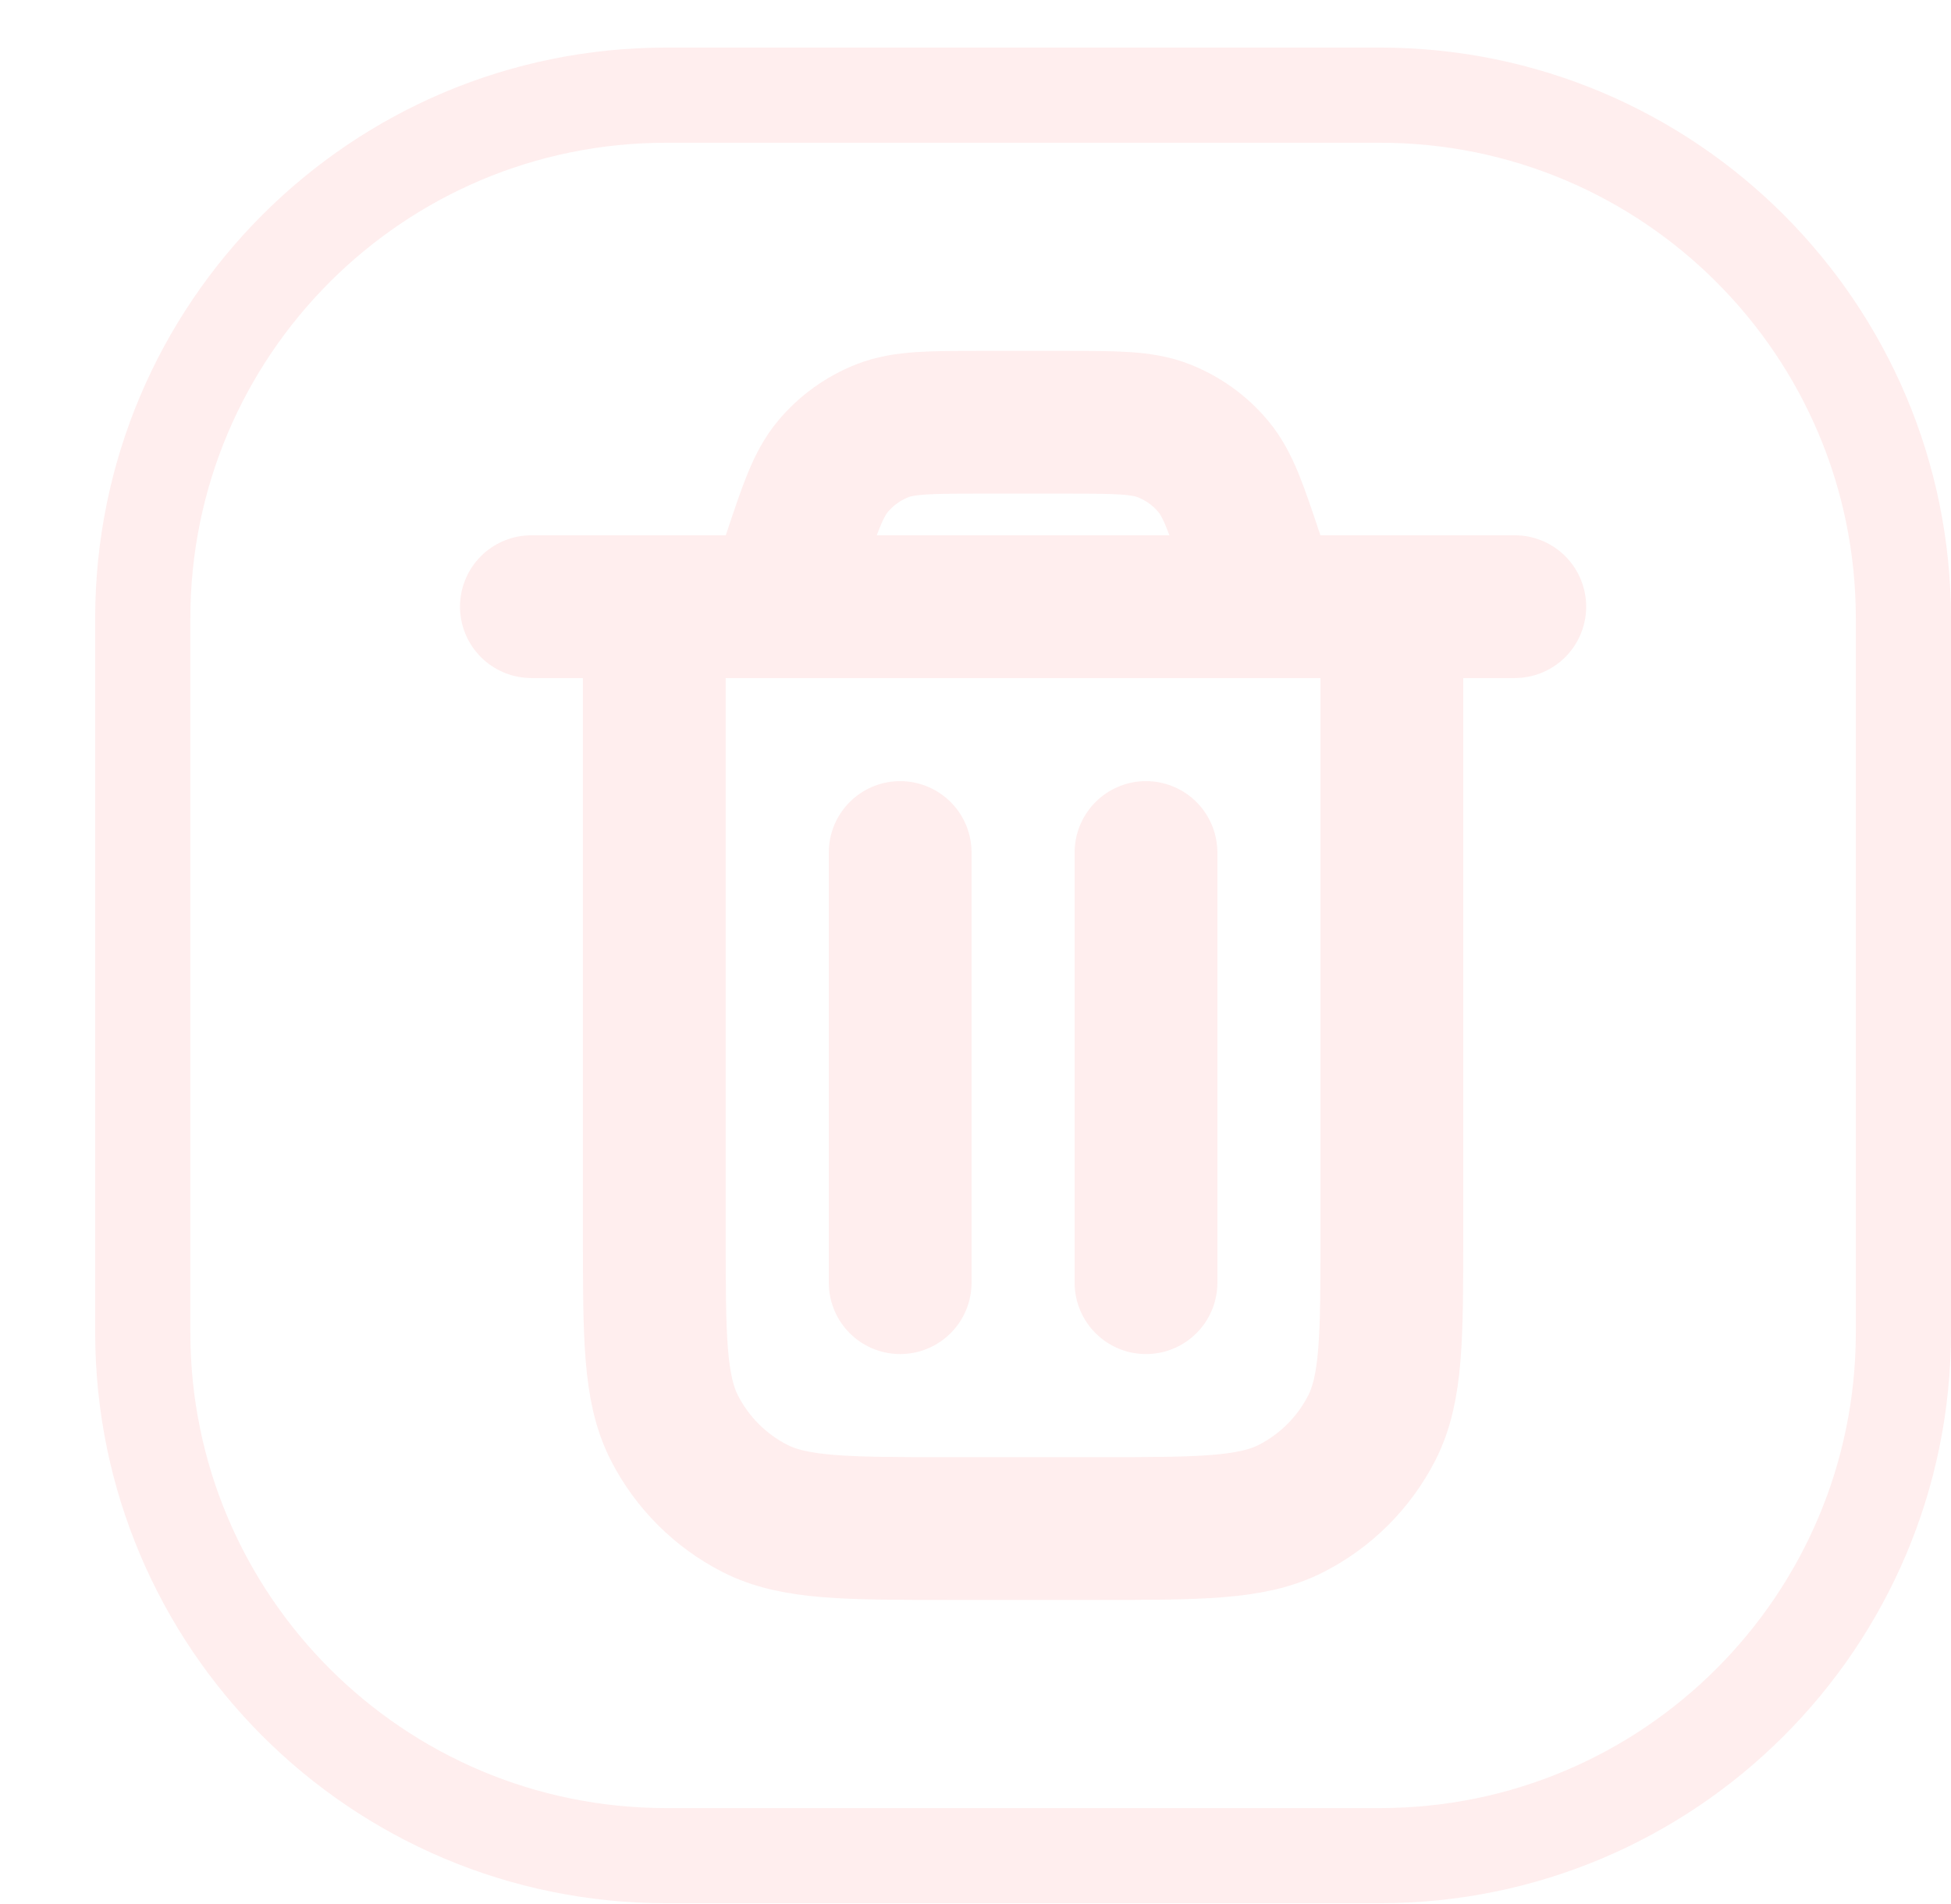
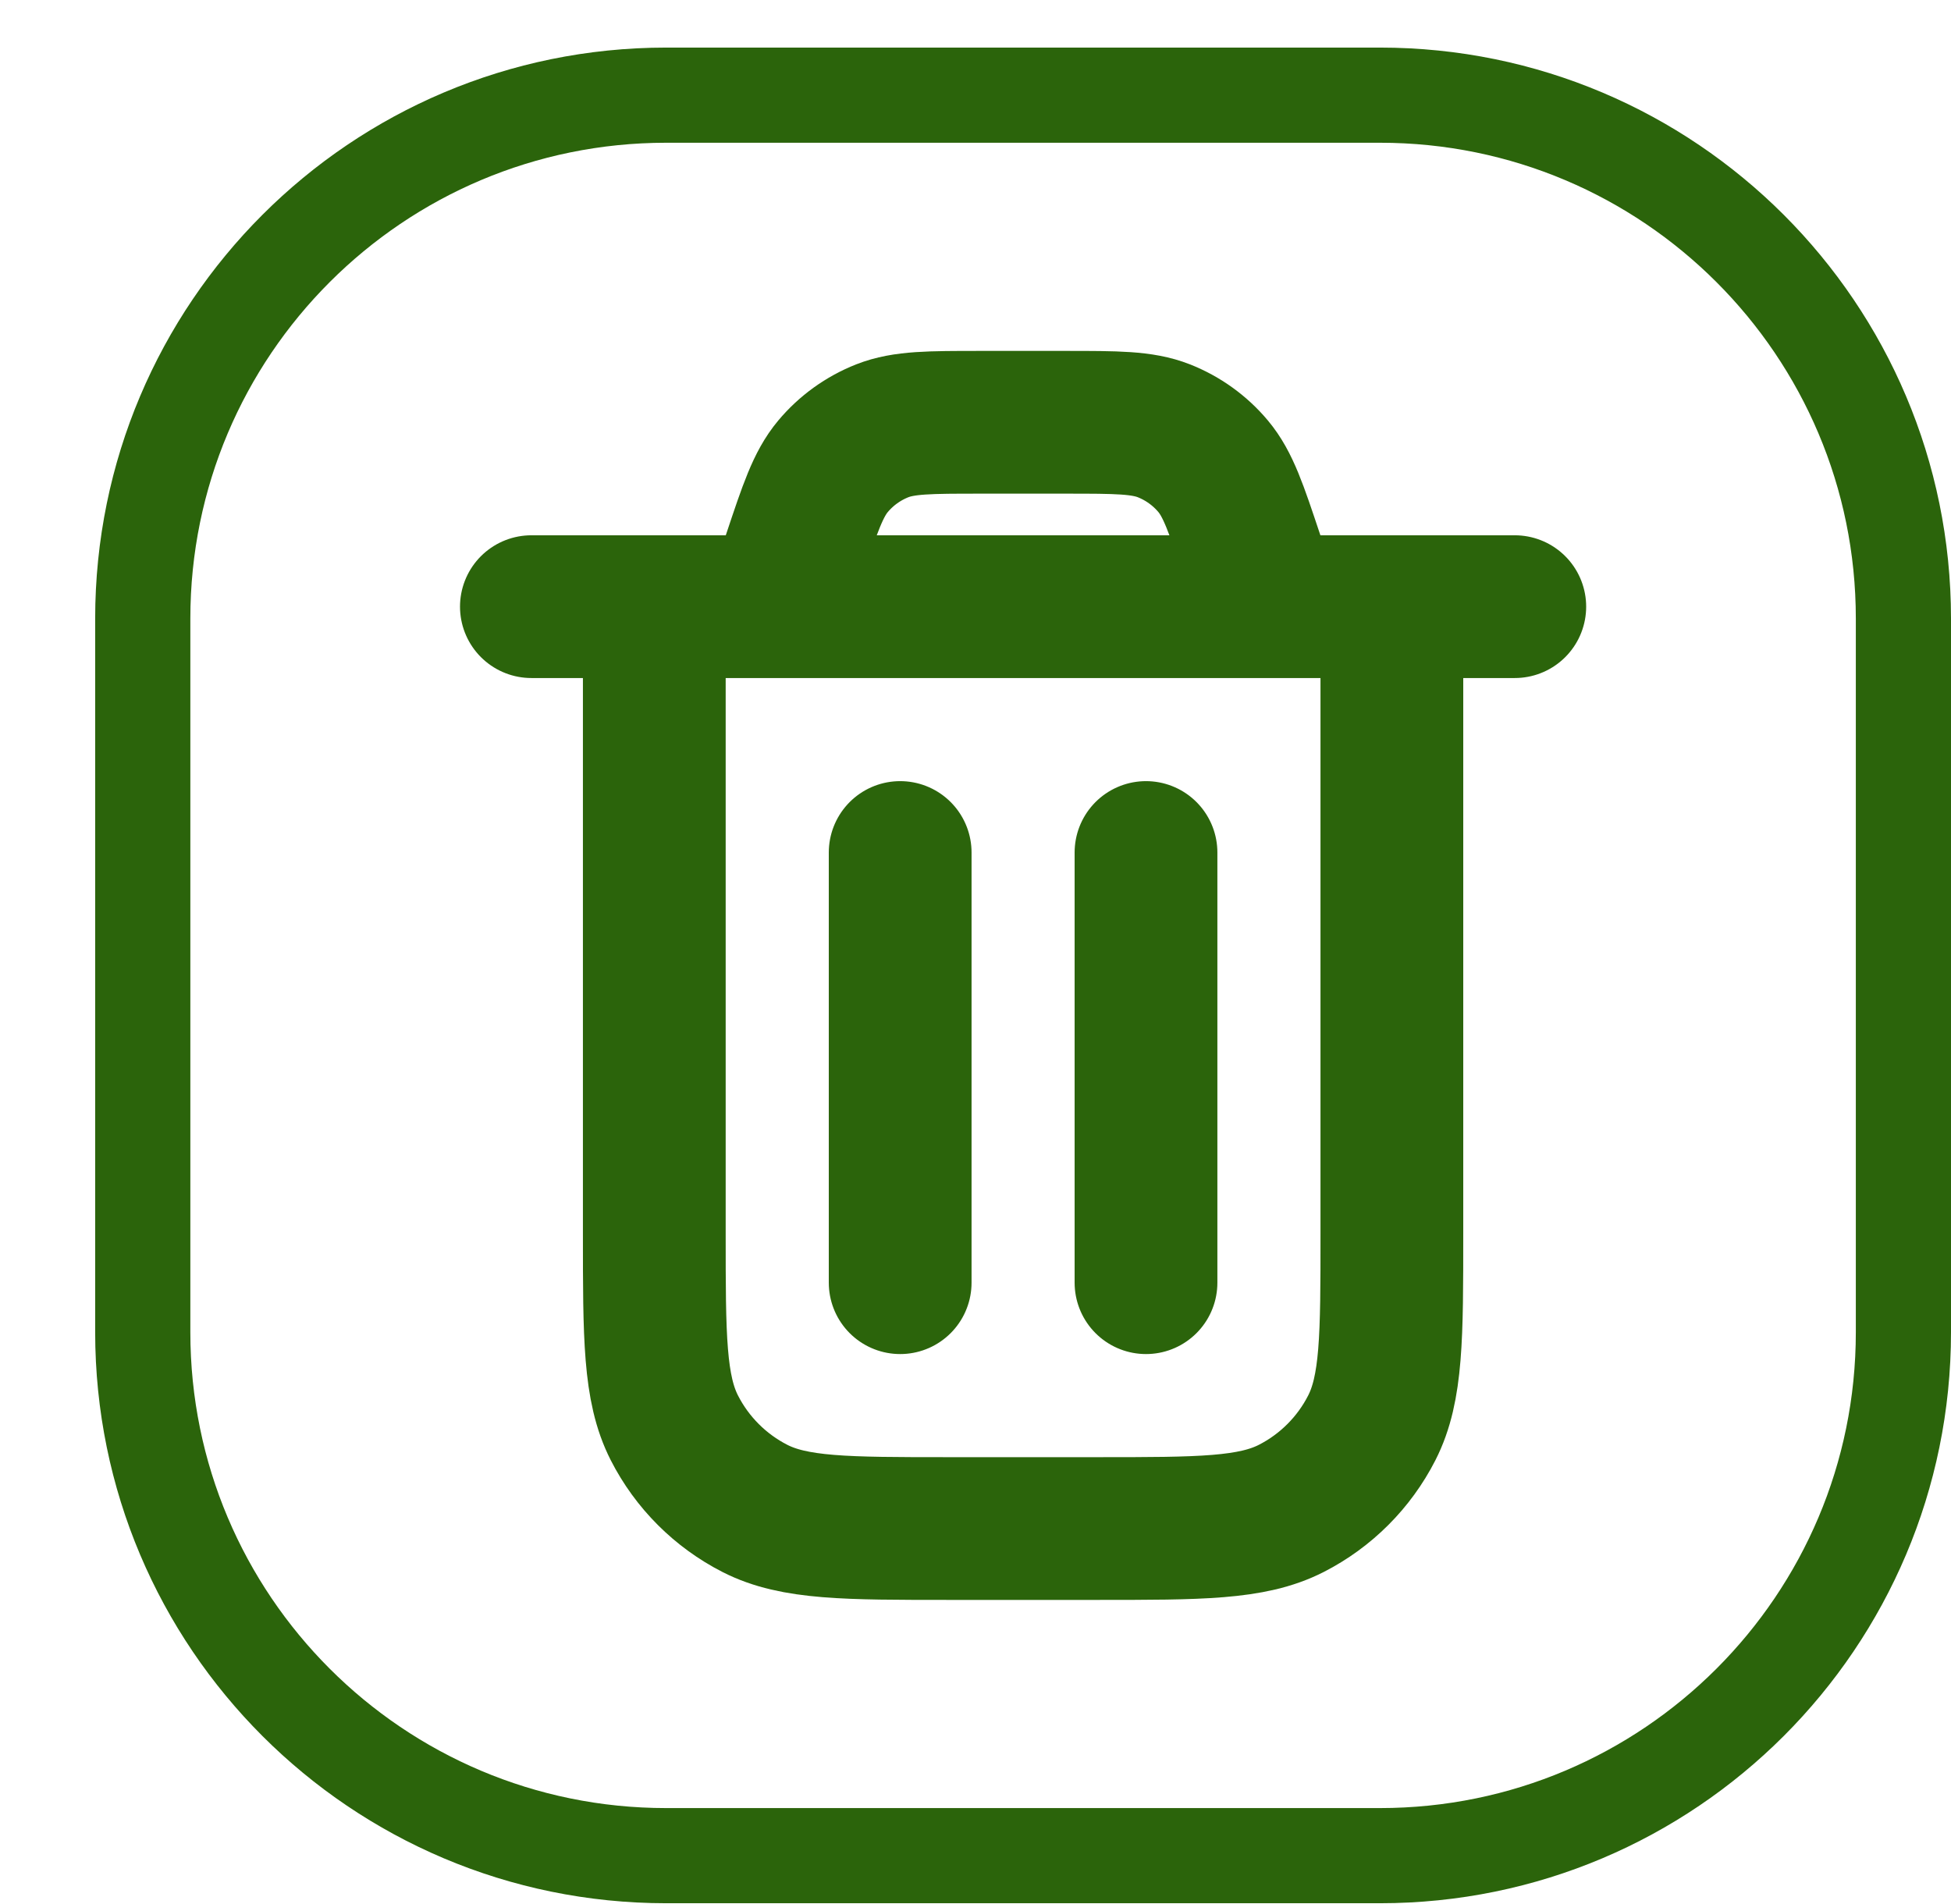
<svg xmlns="http://www.w3.org/2000/svg" width="41" height="40" viewBox="0 0 41 40" fill="none">
-   <rect x="3" y="2" width="37" height="37" rx="11" stroke="#FFEEEE" stroke-width="2" />
-   <path d="M11.167 12.75H31.833M26.667 12.75L26.317 11.701C25.978 10.685 25.809 10.177 25.495 9.801C25.217 9.469 24.861 9.213 24.459 9.054C24.003 8.875 23.467 8.875 22.396 8.875H20.604C19.533 8.875 18.997 8.875 18.541 9.054C18.139 9.213 17.783 9.469 17.505 9.801C17.191 10.177 17.022 10.685 16.683 11.701L16.333 12.75M29.25 12.75V25.925C29.25 28.095 29.25 29.18 28.828 30.009C28.456 30.738 27.863 31.331 27.134 31.703C26.305 32.125 25.22 32.125 23.05 32.125H19.95C17.78 32.125 16.695 32.125 15.866 31.703C15.137 31.331 14.544 30.738 14.172 30.009C13.75 29.18 13.75 28.095 13.75 25.925V12.75M24.083 17.917V26.958M18.917 17.917V26.958" stroke="#FFEEEE" stroke-width="3" stroke-linecap="round" stroke-linejoin="round" />
+   <rect x="3" y="2" width="37" height="37" rx="11" stroke="#2B640B" stroke-width="2" />
+   <path d="M11.167 12.75H31.833M26.667 12.75L26.317 11.701C25.978 10.685 25.809 10.177 25.495 9.801C25.217 9.469 24.861 9.213 24.459 9.054C24.003 8.875 23.467 8.875 22.396 8.875H20.604C19.533 8.875 18.997 8.875 18.541 9.054C18.139 9.213 17.783 9.469 17.505 9.801C17.191 10.177 17.022 10.685 16.683 11.701L16.333 12.75M29.25 12.75V25.925C29.25 28.095 29.25 29.18 28.828 30.009C28.456 30.738 27.863 31.331 27.134 31.703C26.305 32.125 25.22 32.125 23.05 32.125H19.95C17.78 32.125 16.695 32.125 15.866 31.703C15.137 31.331 14.544 30.738 14.172 30.009C13.75 29.18 13.75 28.095 13.75 25.925V12.75M24.083 17.917V26.958M18.917 17.917V26.958" stroke="#2B640B" stroke-width="3" stroke-linecap="round" stroke-linejoin="round" />
</svg>
